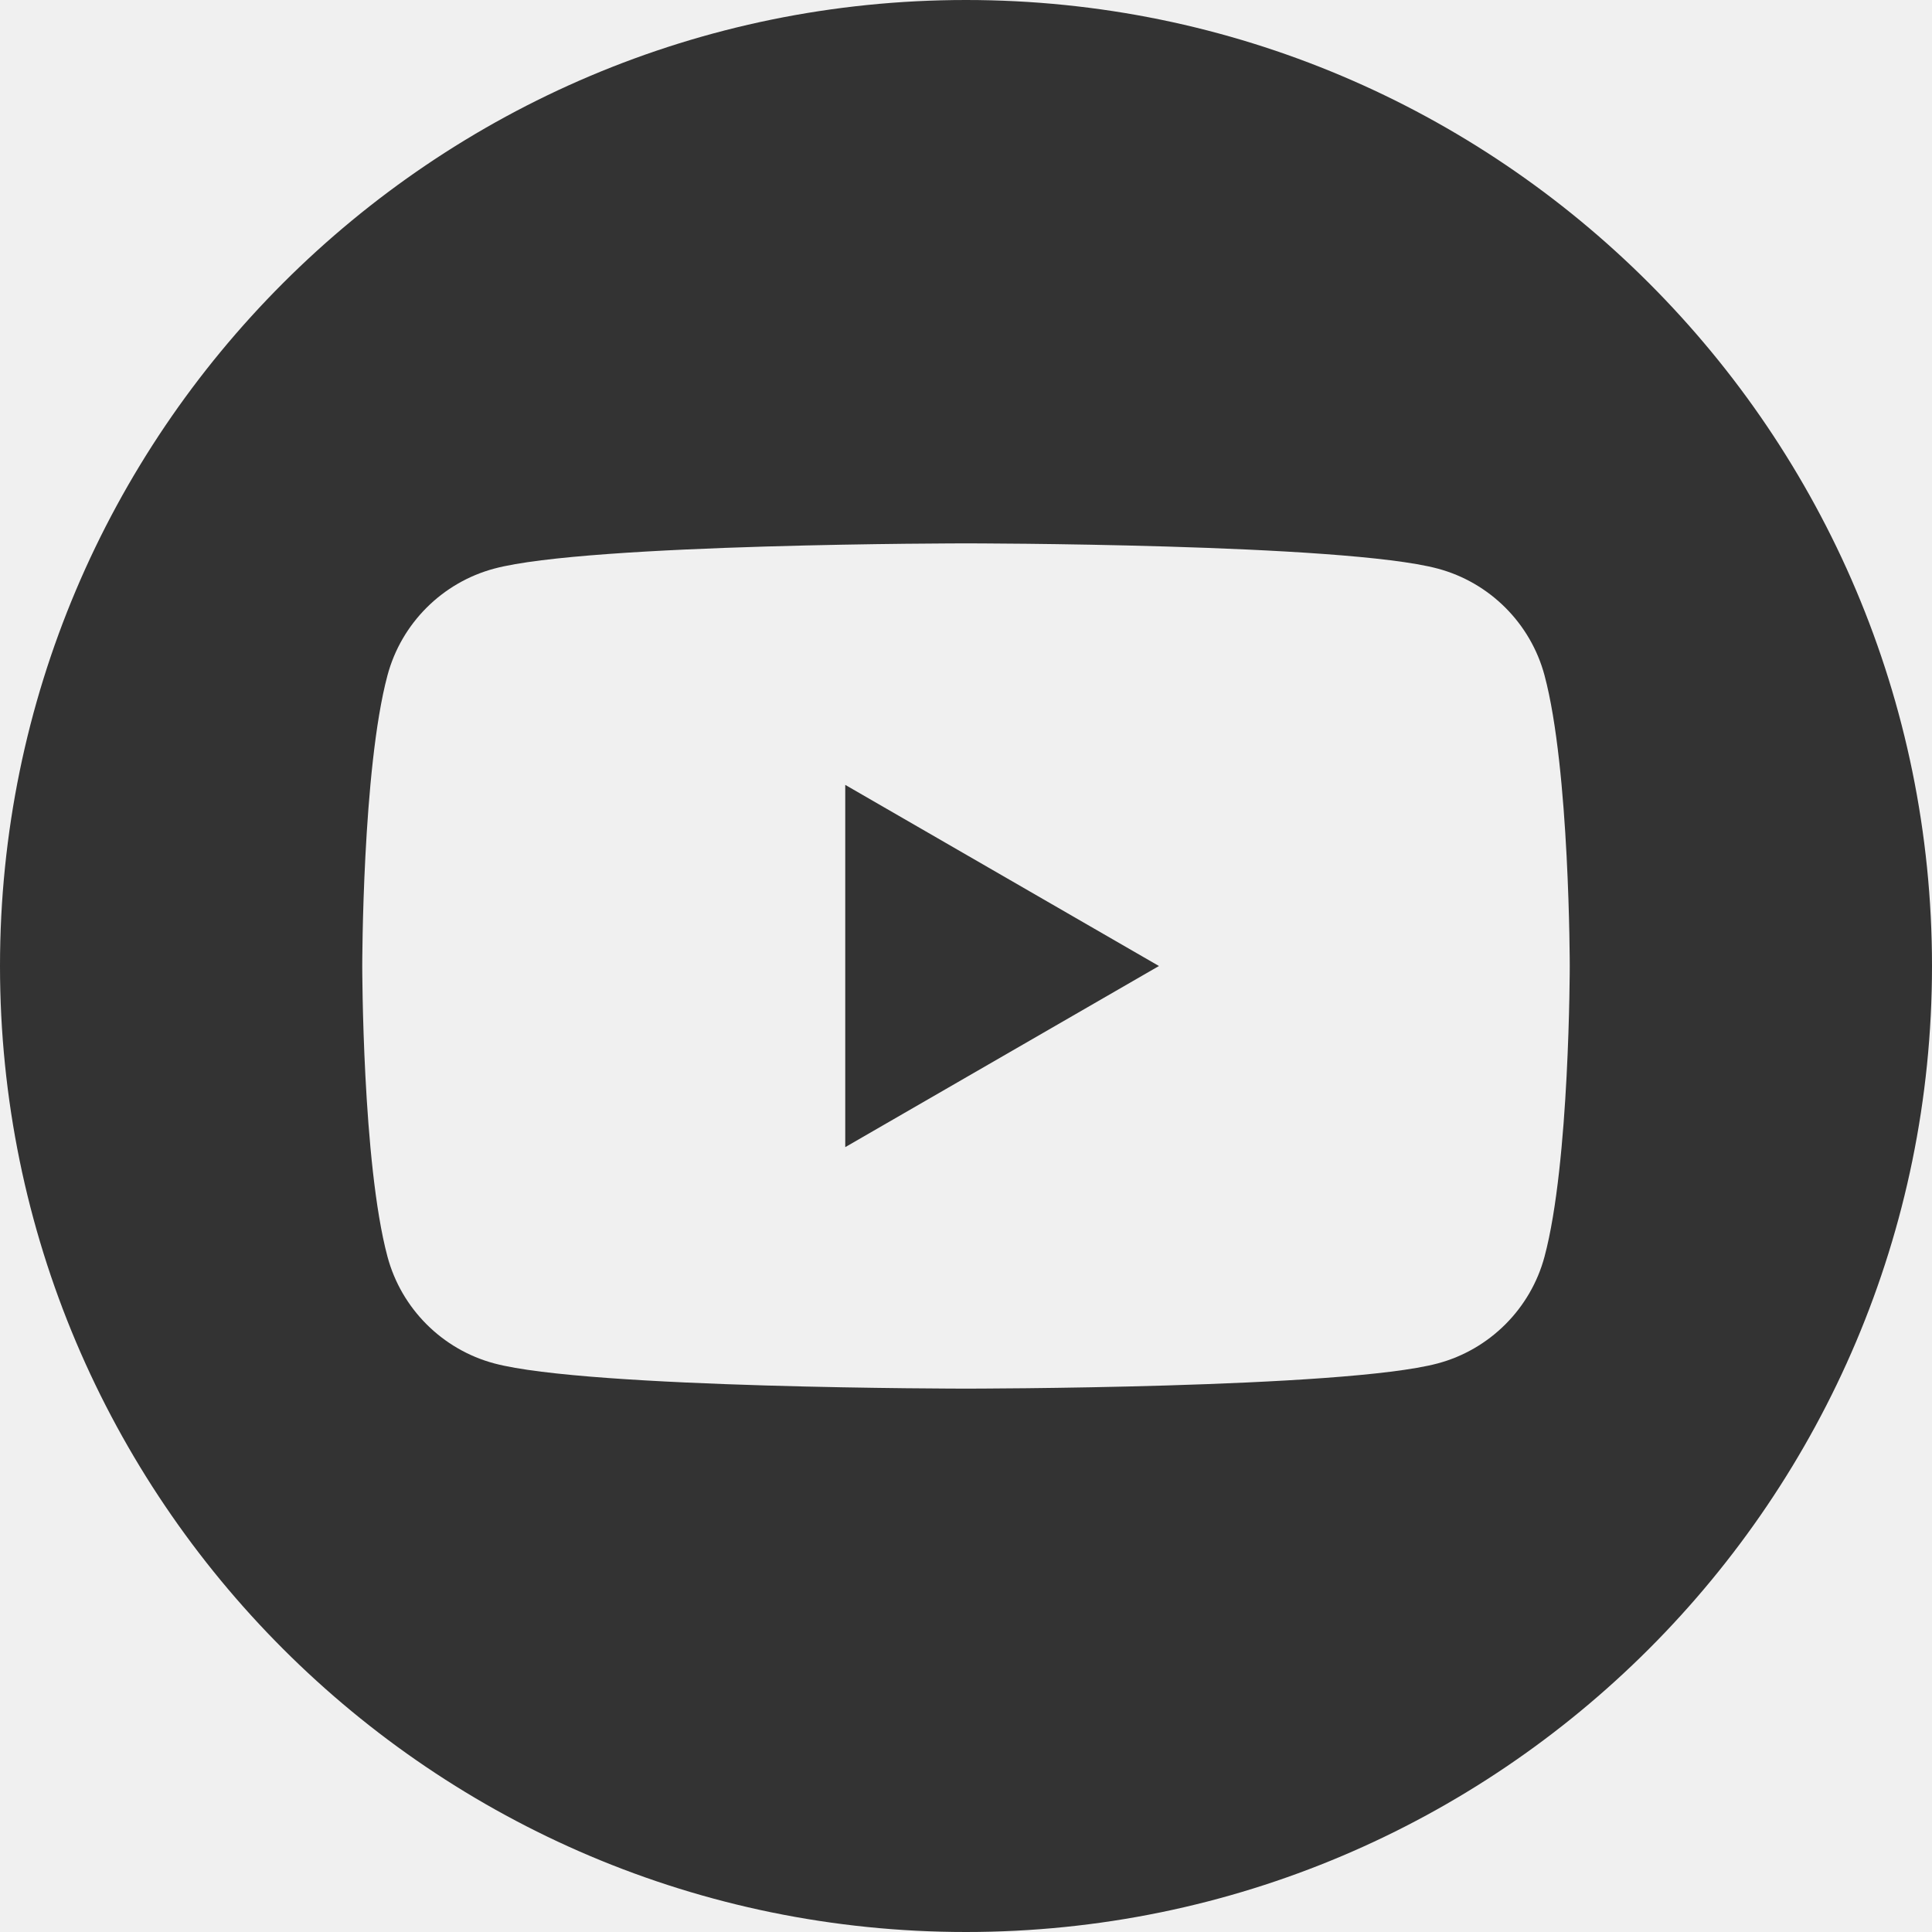
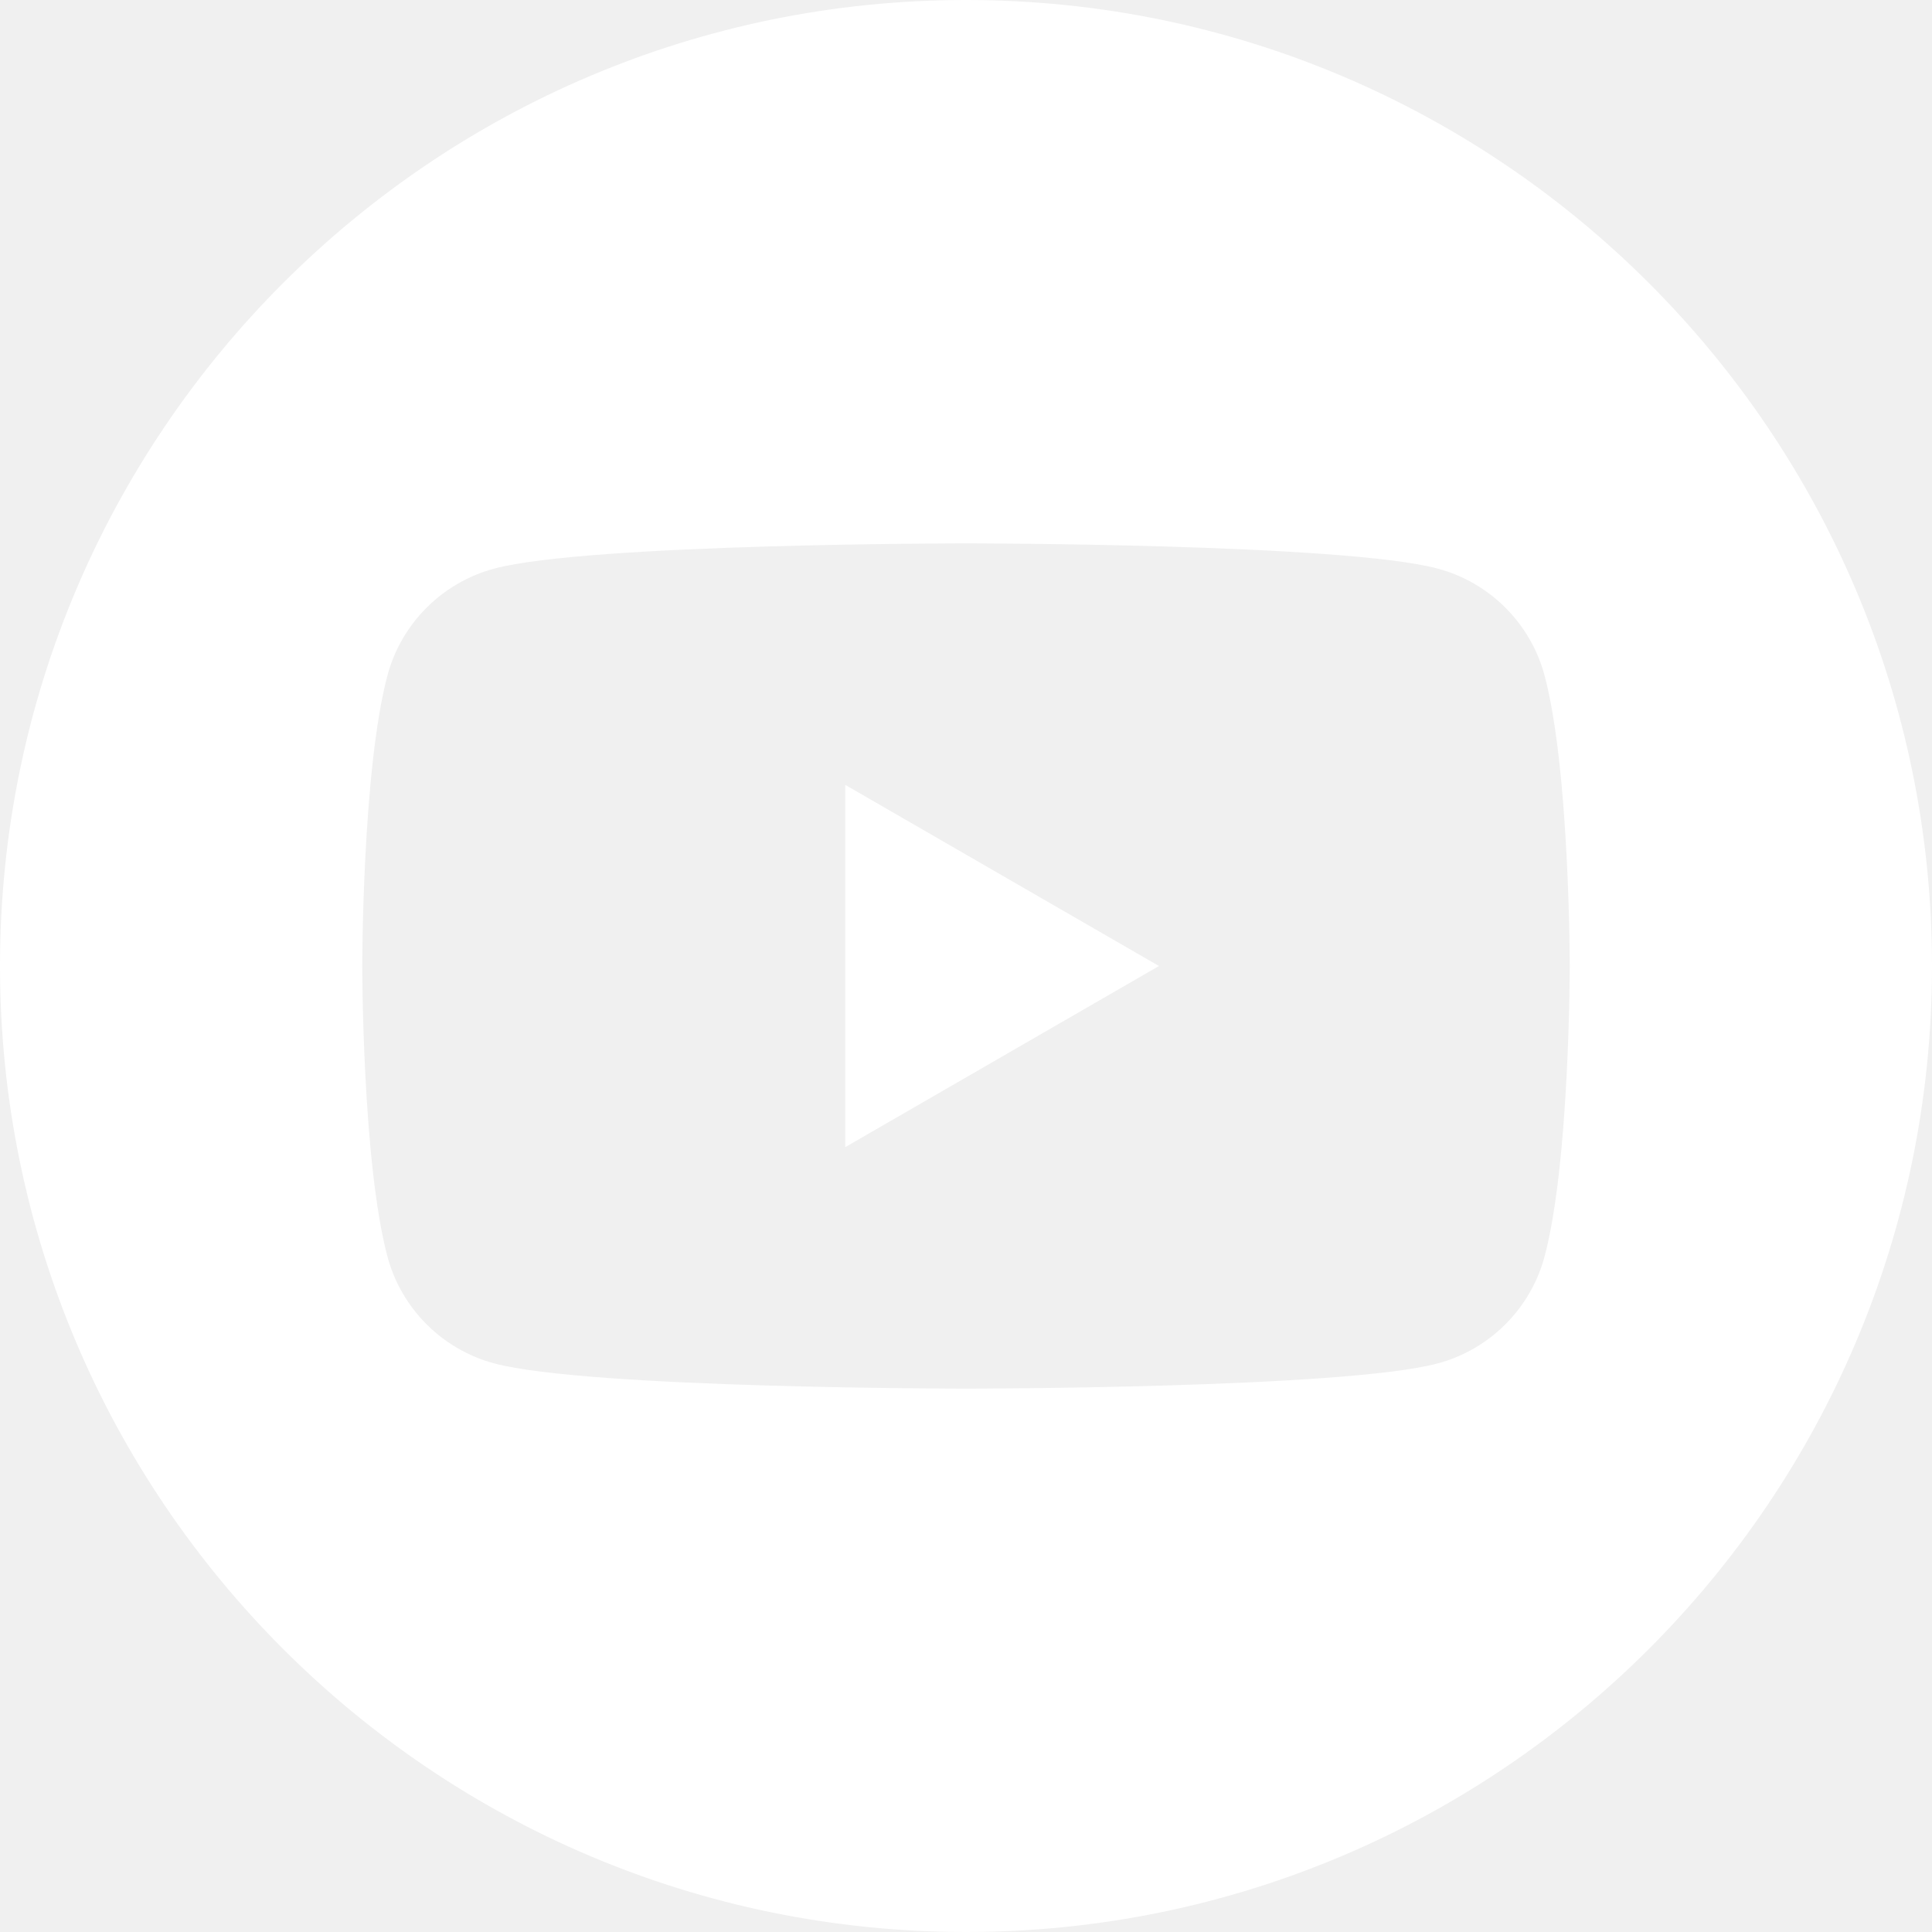
<svg xmlns="http://www.w3.org/2000/svg" height="100%" style="fill-rule:evenodd;clip-rule:evenodd;stroke-linejoin:round;stroke-miterlimit:2;" version="1.1" viewBox="0 0 512 512" width="100%" xml:space="preserve">
-   <path d="M256,0c141.29,0 256,114.71 256,256c0,141.29 -114.71,256 -256,256c-141.29,0 -256,-114.71 -256,-256c0,-141.29 114.71,-256 256,-256Zm153.315,178.978c-3.68,-13.769 -14.522,-24.61 -28.29,-28.29c-24.958,-6.688 -125.025,-6.688 -125.025,-6.688c0,0 -100.067,0 -125.025,6.688c-13.765,3.68 -24.61,14.521 -28.29,28.29c-6.685,24.955 -6.685,77.024 -6.685,77.024c0,0 0,52.067 6.685,77.02c3.68,13.769 14.525,24.614 28.29,28.293c24.958,6.685 125.025,6.685 125.025,6.685c0,0 100.067,0 125.025,-6.685c13.768,-3.679 24.61,-14.524 28.29,-28.293c6.685,-24.953 6.685,-77.02 6.685,-77.02c0,0 0,-52.069 -6.685,-77.024Zm-185.316,125.025l0,-96.002l83.137,48.001l-83.137,48.001Z" fill="#333" />
+   <path d="M256,0c141.29,0 256,114.71 256,256c0,141.29 -114.71,256 -256,256c-141.29,0 -256,-114.71 -256,-256c0,-141.29 114.71,-256 256,-256Zm153.315,178.978c-3.68,-13.769 -14.522,-24.61 -28.29,-28.29c-24.958,-6.688 -125.025,-6.688 -125.025,-6.688c0,0 -100.067,0 -125.025,6.688c-13.765,3.68 -24.61,14.521 -28.29,28.29c-6.685,24.955 -6.685,77.024 -6.685,77.024c0,0 0,52.067 6.685,77.02c3.68,13.769 14.525,24.614 28.29,28.293c24.958,6.685 125.025,6.685 125.025,6.685c0,0 100.067,0 125.025,-6.685c13.768,-3.679 24.61,-14.524 28.29,-28.293c6.685,-24.953 6.685,-77.02 6.685,-77.02c0,0 0,-52.069 -6.685,-77.024Zm-185.316,125.025l0,-96.002l83.137,48.001l-83.137,48.001Z" fill="#fff" />
</svg>
